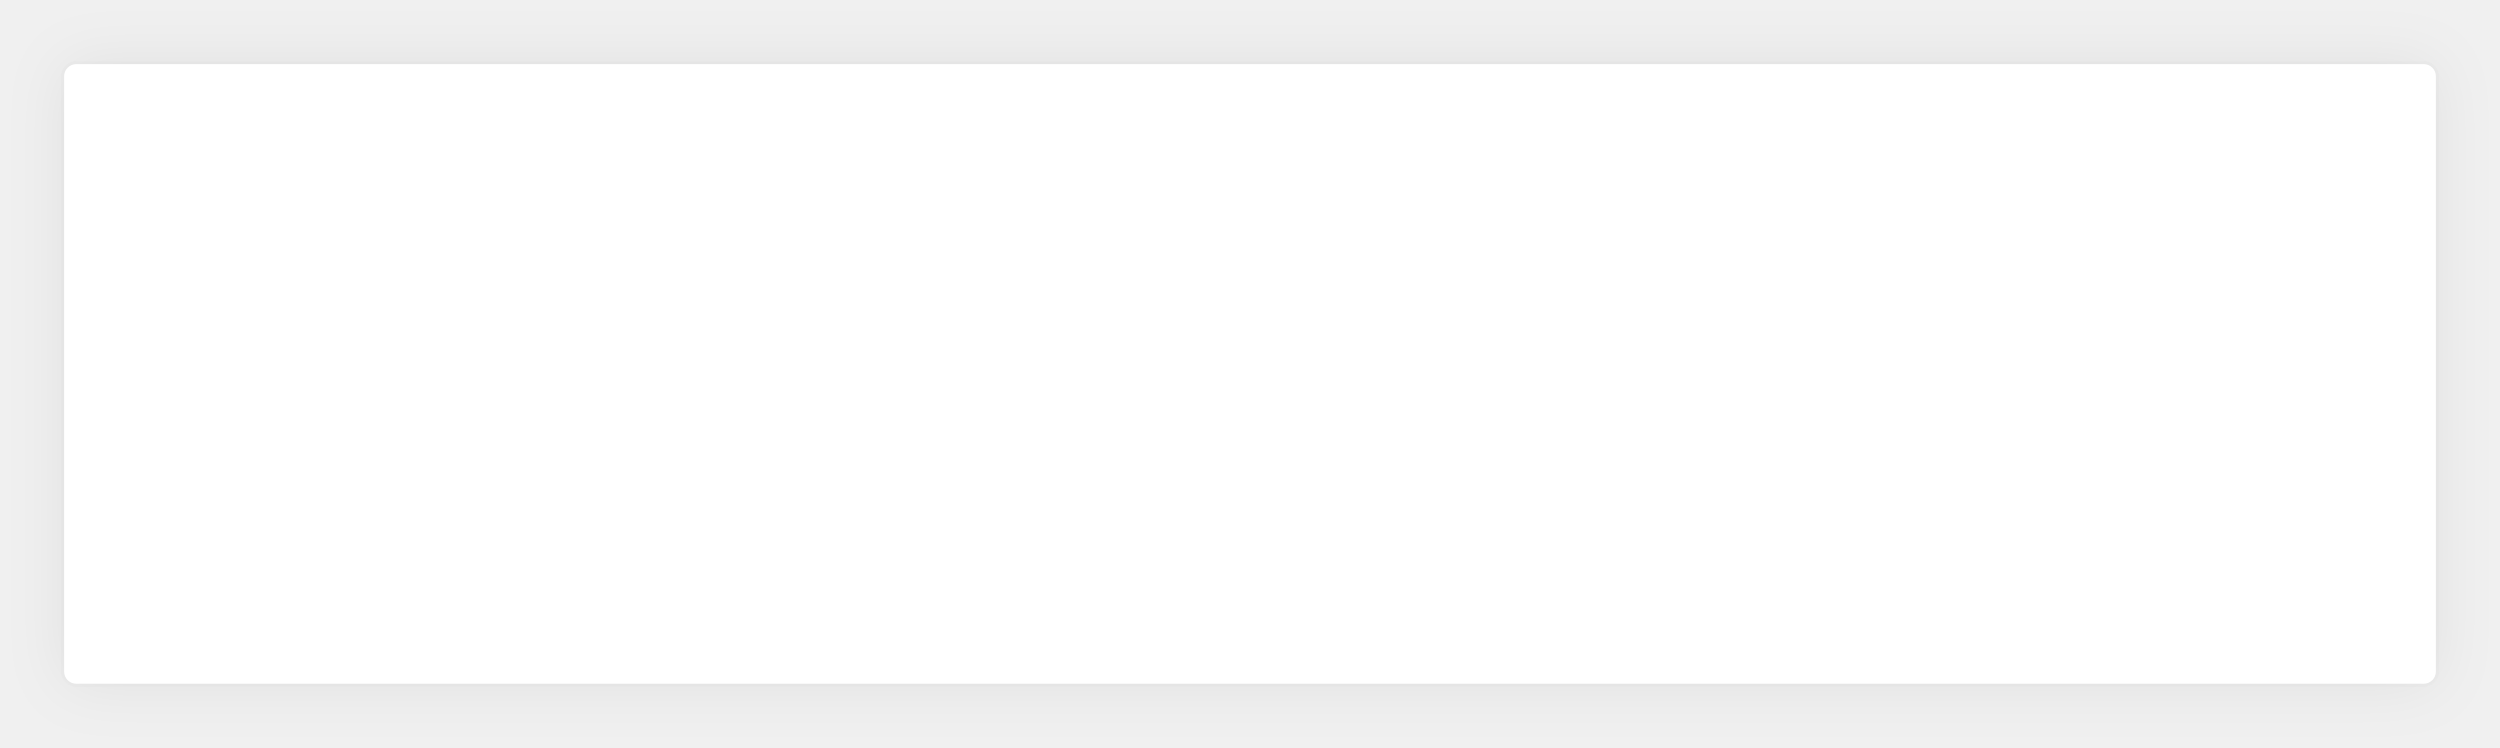
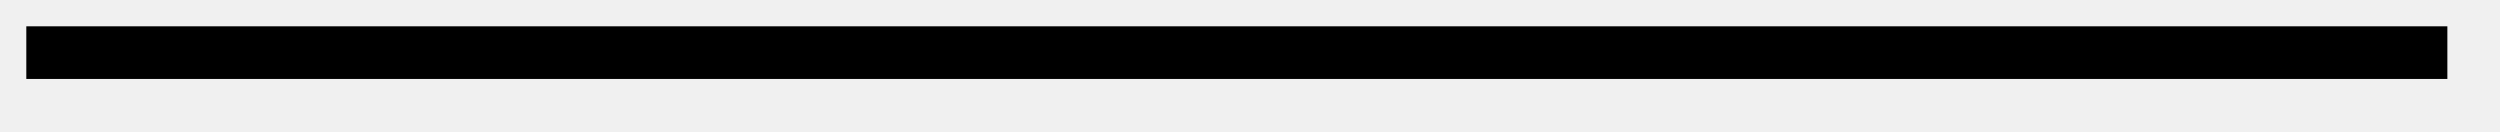
- <svg xmlns="http://www.w3.org/2000/svg" xmlns:xlink="http://www.w3.org/1999/xlink" version="1.1" width="819px" height="245px">
-   <defs>
-     <filter x="627px" y="141px" width="819px" height="245px" filterUnits="userSpaceOnUse" id="filter1006">
-       <feOffset dx="0" dy="0" in="SourceAlpha" result="shadowOffsetInner" />
-       <feGaussianBlur stdDeviation="10" in="shadowOffsetInner" result="shadowGaussian" />
-       <feComposite in2="shadowGaussian" operator="atop" in="SourceAlpha" result="shadowComposite" />
-       <feColorMatrix type="matrix" values="0 0 0 0 0  0 0 0 0 0  0 0 0 0 0  0 0 0 0.063 0  " in="shadowComposite" />
-     </filter>
-     <g id="widget1007">
-       <path d="M 648 166  A 4 4 0 0 1 652 162 L 1421 162  A 4 4 0 0 1 1425 166 L 1425 361  A 4 4 0 0 1 1421 365 L 652 365  A 4 4 0 0 1 648 361 L 648 166  Z " fill-rule="nonzero" fill="#ffffff" stroke="none" />
-       <path d="M 647.5 166  A 4.5 4.5 0 0 1 652 161.5 L 1421 161.5  A 4.5 4.5 0 0 1 1425.5 166 L 1425.5 361  A 4.5 4.5 0 0 1 1421 365.5 L 652 365.5  A 4.5 4.5 0 0 1 647.5 361 L 647.5 166  Z " stroke-width="1" stroke="#797979" fill="none" stroke-opacity="0.035" />
-     </g>
-   </defs>
-   <g transform="matrix(1 0 0 1 -627 -141 )">
-     <use xlink:href="#widget1007" filter="url(#filter1006)" />
-     <use xlink:href="#widget1007" />
+ <svg xmlns="http://www.w3.org/2000/svg" version="1.1" width="95px" height="5px">
+   <g transform="matrix(1 0 0 1 -1115 -277 )">
+     <path d="M 1116 279  L 1208 279  " stroke-width="2" stroke="#000000" fill="none" />
  </g>
</svg>
